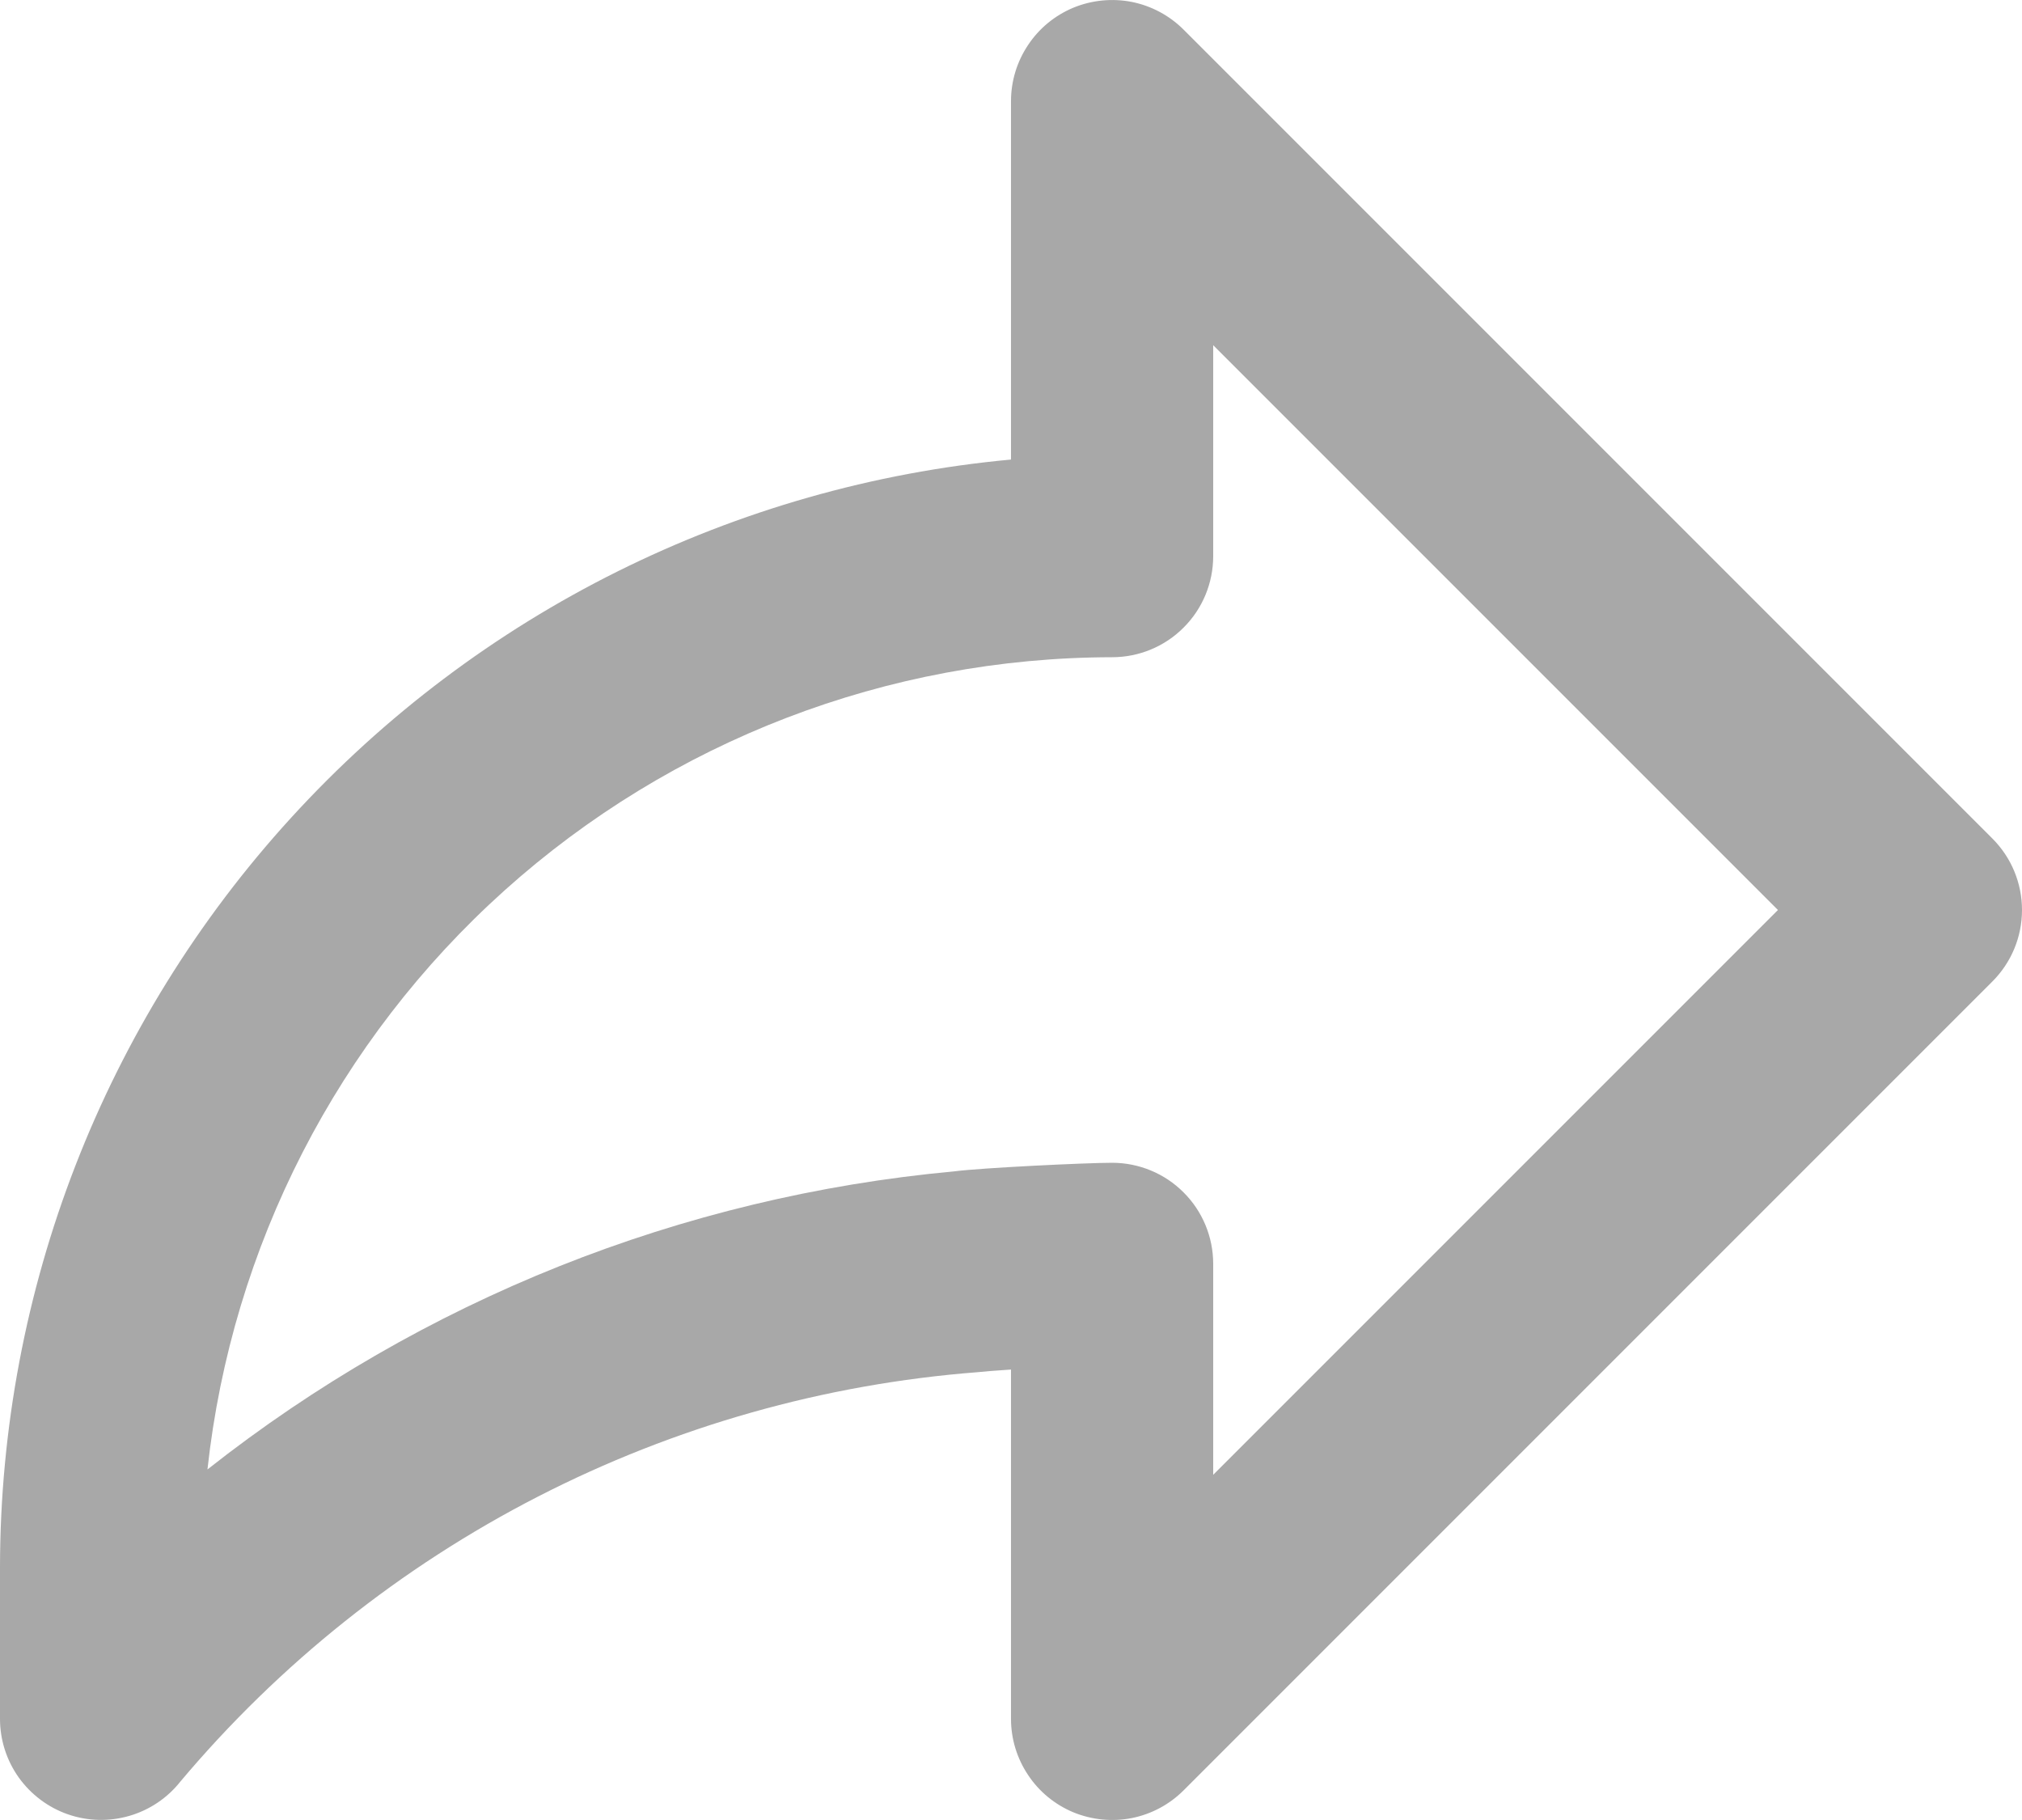
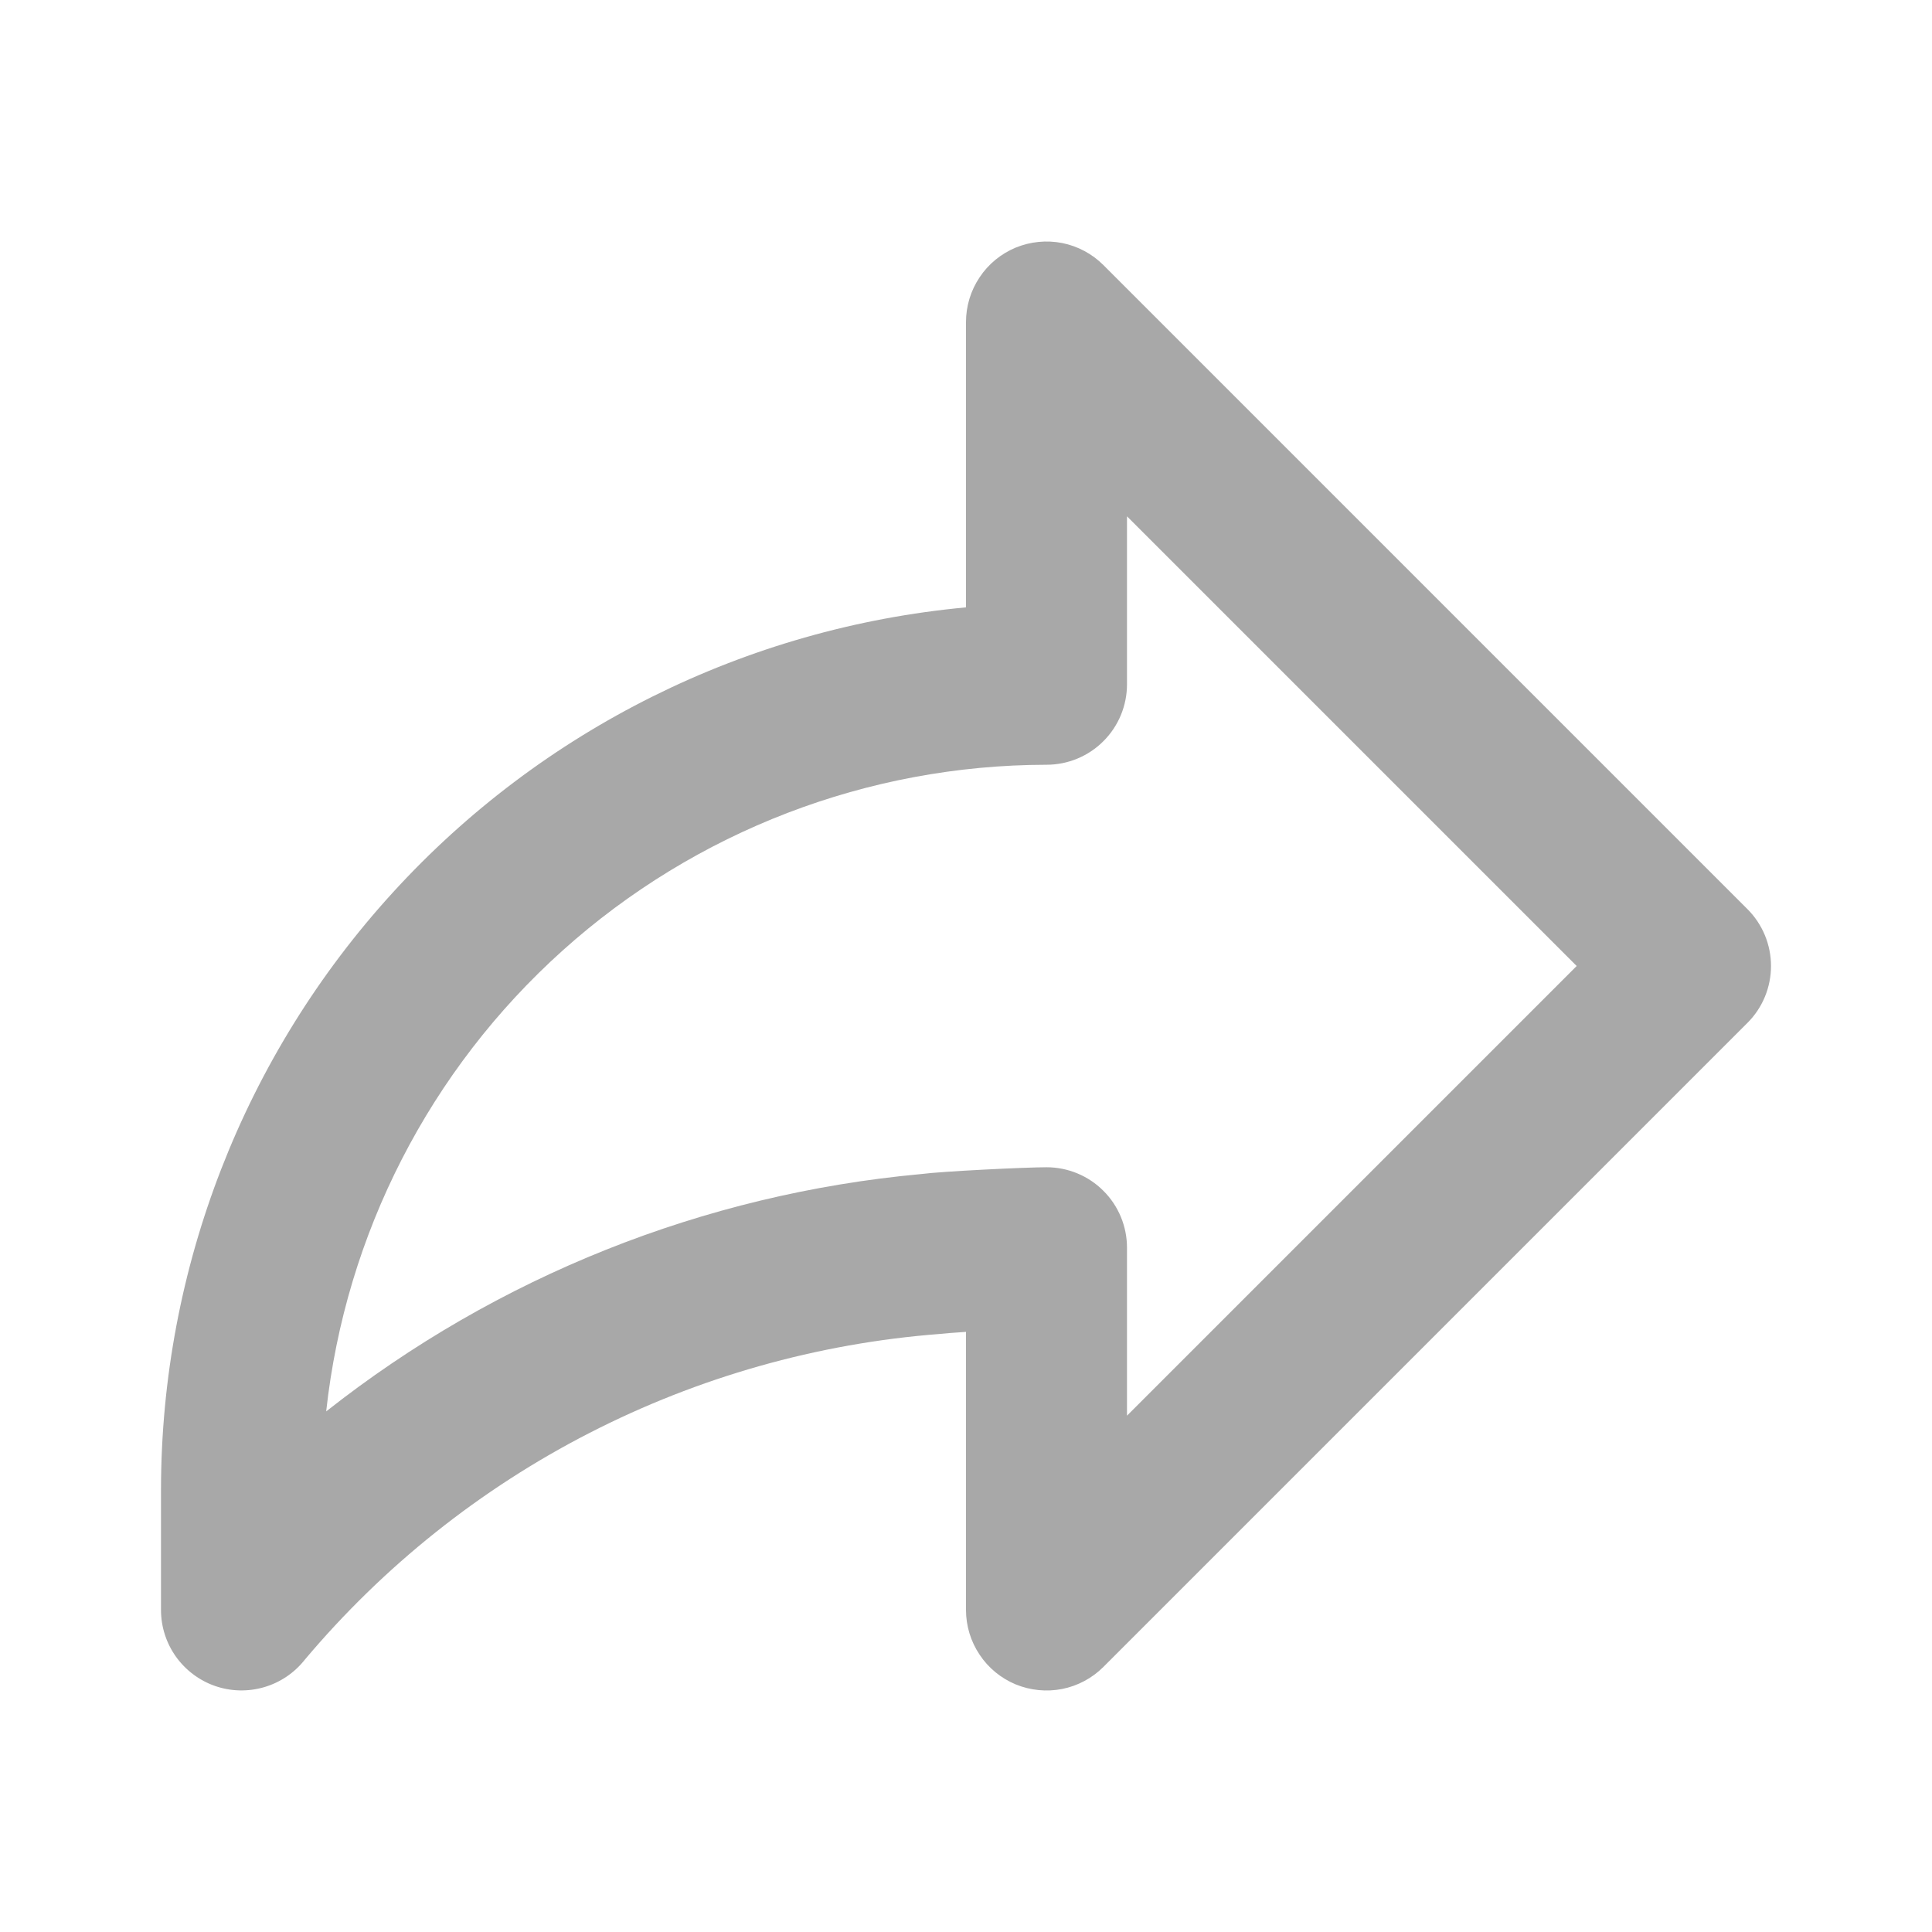
- <svg xmlns="http://www.w3.org/2000/svg" width="20" height="18" viewBox="0 0 20 18" fill="none">
-   <path d="M19.707 8.293L11.707 0.293C11.567 0.153 11.389 0.058 11.195 0.019C11.001 -0.019 10.8 0.001 10.617 0.076C10.435 0.152 10.278 0.28 10.169 0.445C10.059 0.609 10 0.802 10 1V4.545C7.268 4.798 4.729 6.061 2.88 8.087C1.03 10.113 0.003 12.757 0 15.5V17C0 17.208 0.065 17.41 0.185 17.579C0.306 17.748 0.476 17.876 0.672 17.944C0.868 18.012 1.08 18.017 1.28 17.959C1.479 17.901 1.655 17.783 1.784 17.62C2.764 16.455 3.966 15.497 5.32 14.802C6.674 14.107 8.153 13.688 9.671 13.571C9.721 13.565 9.846 13.555 10 13.545V17C10 17.198 10.059 17.391 10.169 17.555C10.278 17.72 10.435 17.848 10.617 17.924C10.8 17.999 11.001 18.019 11.195 17.981C11.389 17.942 11.567 17.847 11.707 17.707L19.707 9.707C19.895 9.519 20 9.265 20 9C20 8.735 19.895 8.481 19.707 8.293ZM12 14.586V12.5C12 12.235 11.895 11.98 11.707 11.793C11.52 11.605 11.265 11.5 11 11.5C10.745 11.5 9.704 11.55 9.438 11.585C6.743 11.833 4.177 12.857 2.052 14.533C2.293 12.327 3.34 10.288 4.991 8.806C6.642 7.324 8.781 6.503 11 6.5C11.265 6.5 11.52 6.395 11.707 6.207C11.895 6.02 12 5.765 12 5.5V3.414L17.586 9L12 14.586Z" fill="#A8A8A8" />
+ <svg xmlns="http://www.w3.org/2000/svg" width="24" height="24" viewBox="0 0 24 24" fill="none">
+   <path d="M21.707 11.293L13.707 3.293C13.567 3.153 13.389 3.058 13.195 3.019C13.001 2.981 12.8 3.001 12.617 3.076C12.435 3.152 12.278 3.28 12.169 3.445C12.059 3.609 12 3.802 12 4V7.545C9.268 7.798 6.729 9.061 4.88 11.087C3.03 13.113 2.003 15.757 2 18.5V20C2 20.208 2.065 20.41 2.185 20.579C2.306 20.748 2.476 20.876 2.672 20.944C2.868 21.012 3.08 21.017 3.28 20.959C3.479 20.901 3.655 20.783 3.784 20.62C4.764 19.455 5.966 18.497 7.32 17.802C8.674 17.107 10.153 16.688 11.671 16.571C11.721 16.565 11.846 16.555 12 16.545V20C12 20.198 12.059 20.391 12.169 20.555C12.278 20.72 12.435 20.848 12.617 20.924C12.8 20.999 13.001 21.019 13.195 20.981C13.389 20.942 13.567 20.847 13.707 20.707L21.707 12.707C21.895 12.52 22 12.265 22 12C22 11.735 21.895 11.481 21.707 11.293ZM14 17.586V15.5C14 15.235 13.895 14.98 13.707 14.793C13.52 14.605 13.265 14.5 13 14.5C12.745 14.5 11.704 14.55 11.438 14.585C8.743 14.833 6.177 15.857 4.052 17.533C4.293 15.328 5.34 13.288 6.991 11.806C8.642 10.324 10.781 9.503 13 9.5C13.265 9.5 13.52 9.395 13.707 9.207C13.895 9.02 14 8.765 14 8.5V6.414L19.586 12L14 17.586Z" fill="#A8A8A8" />
</svg>
